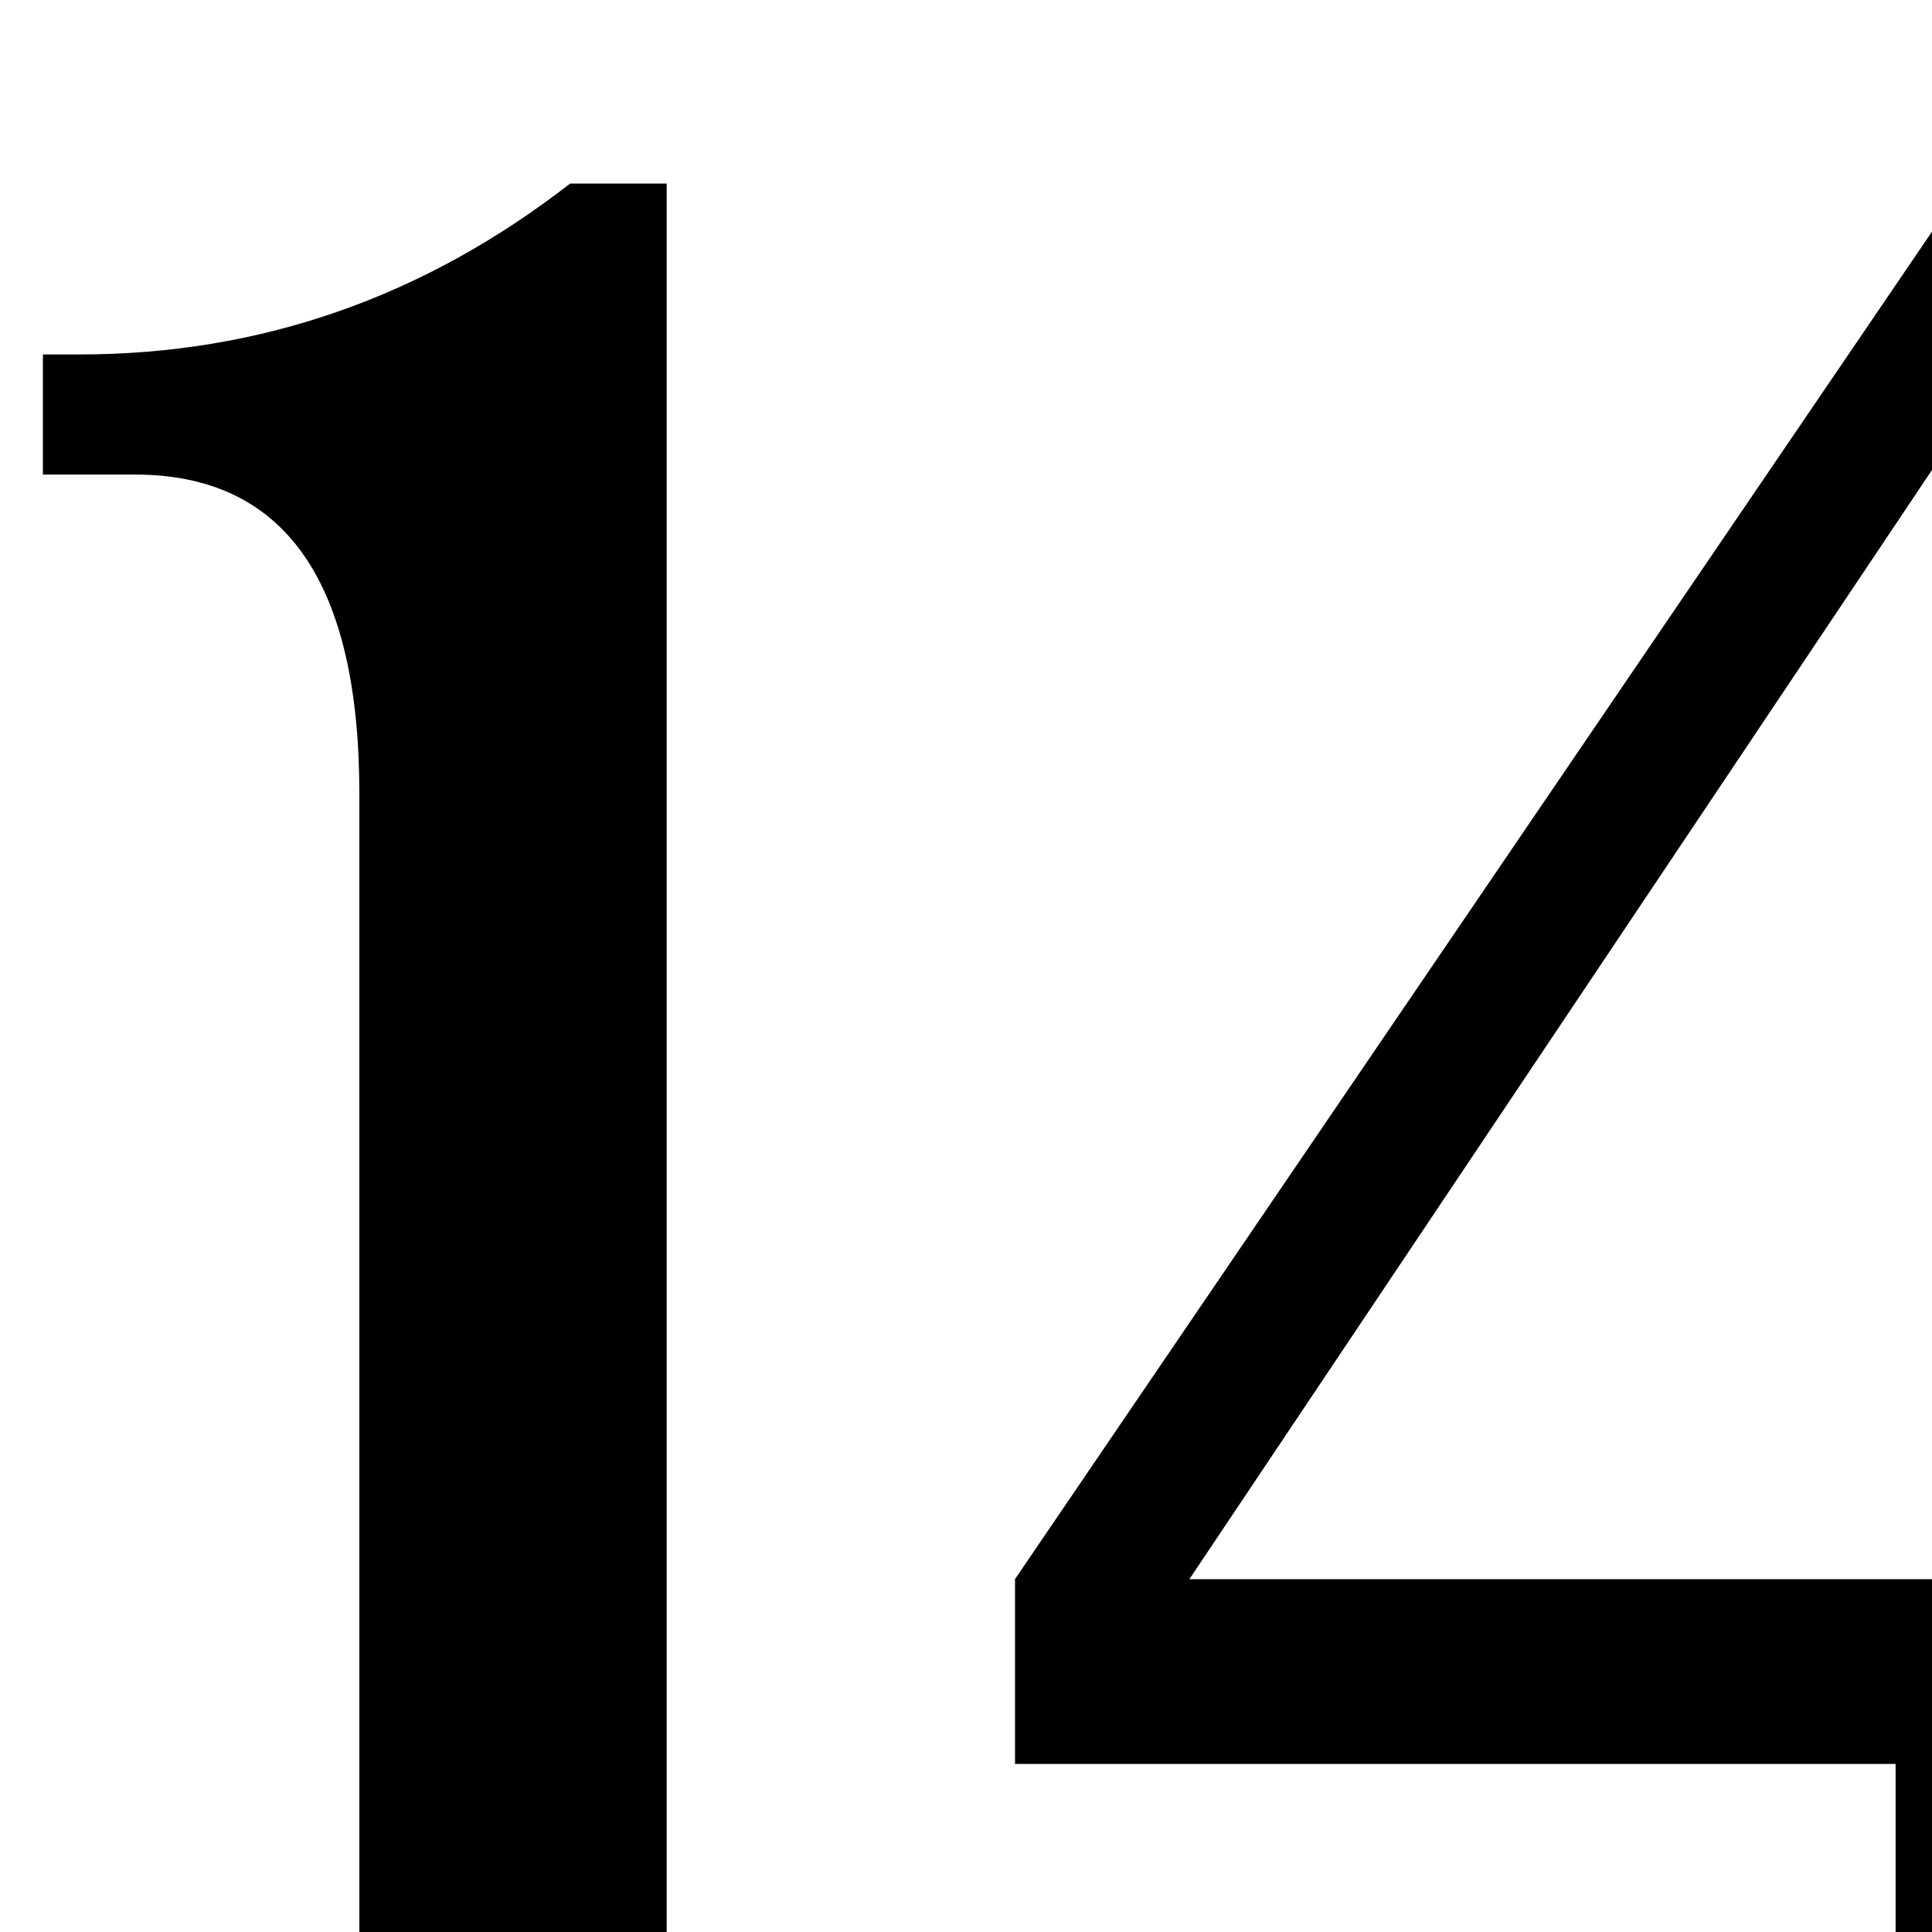
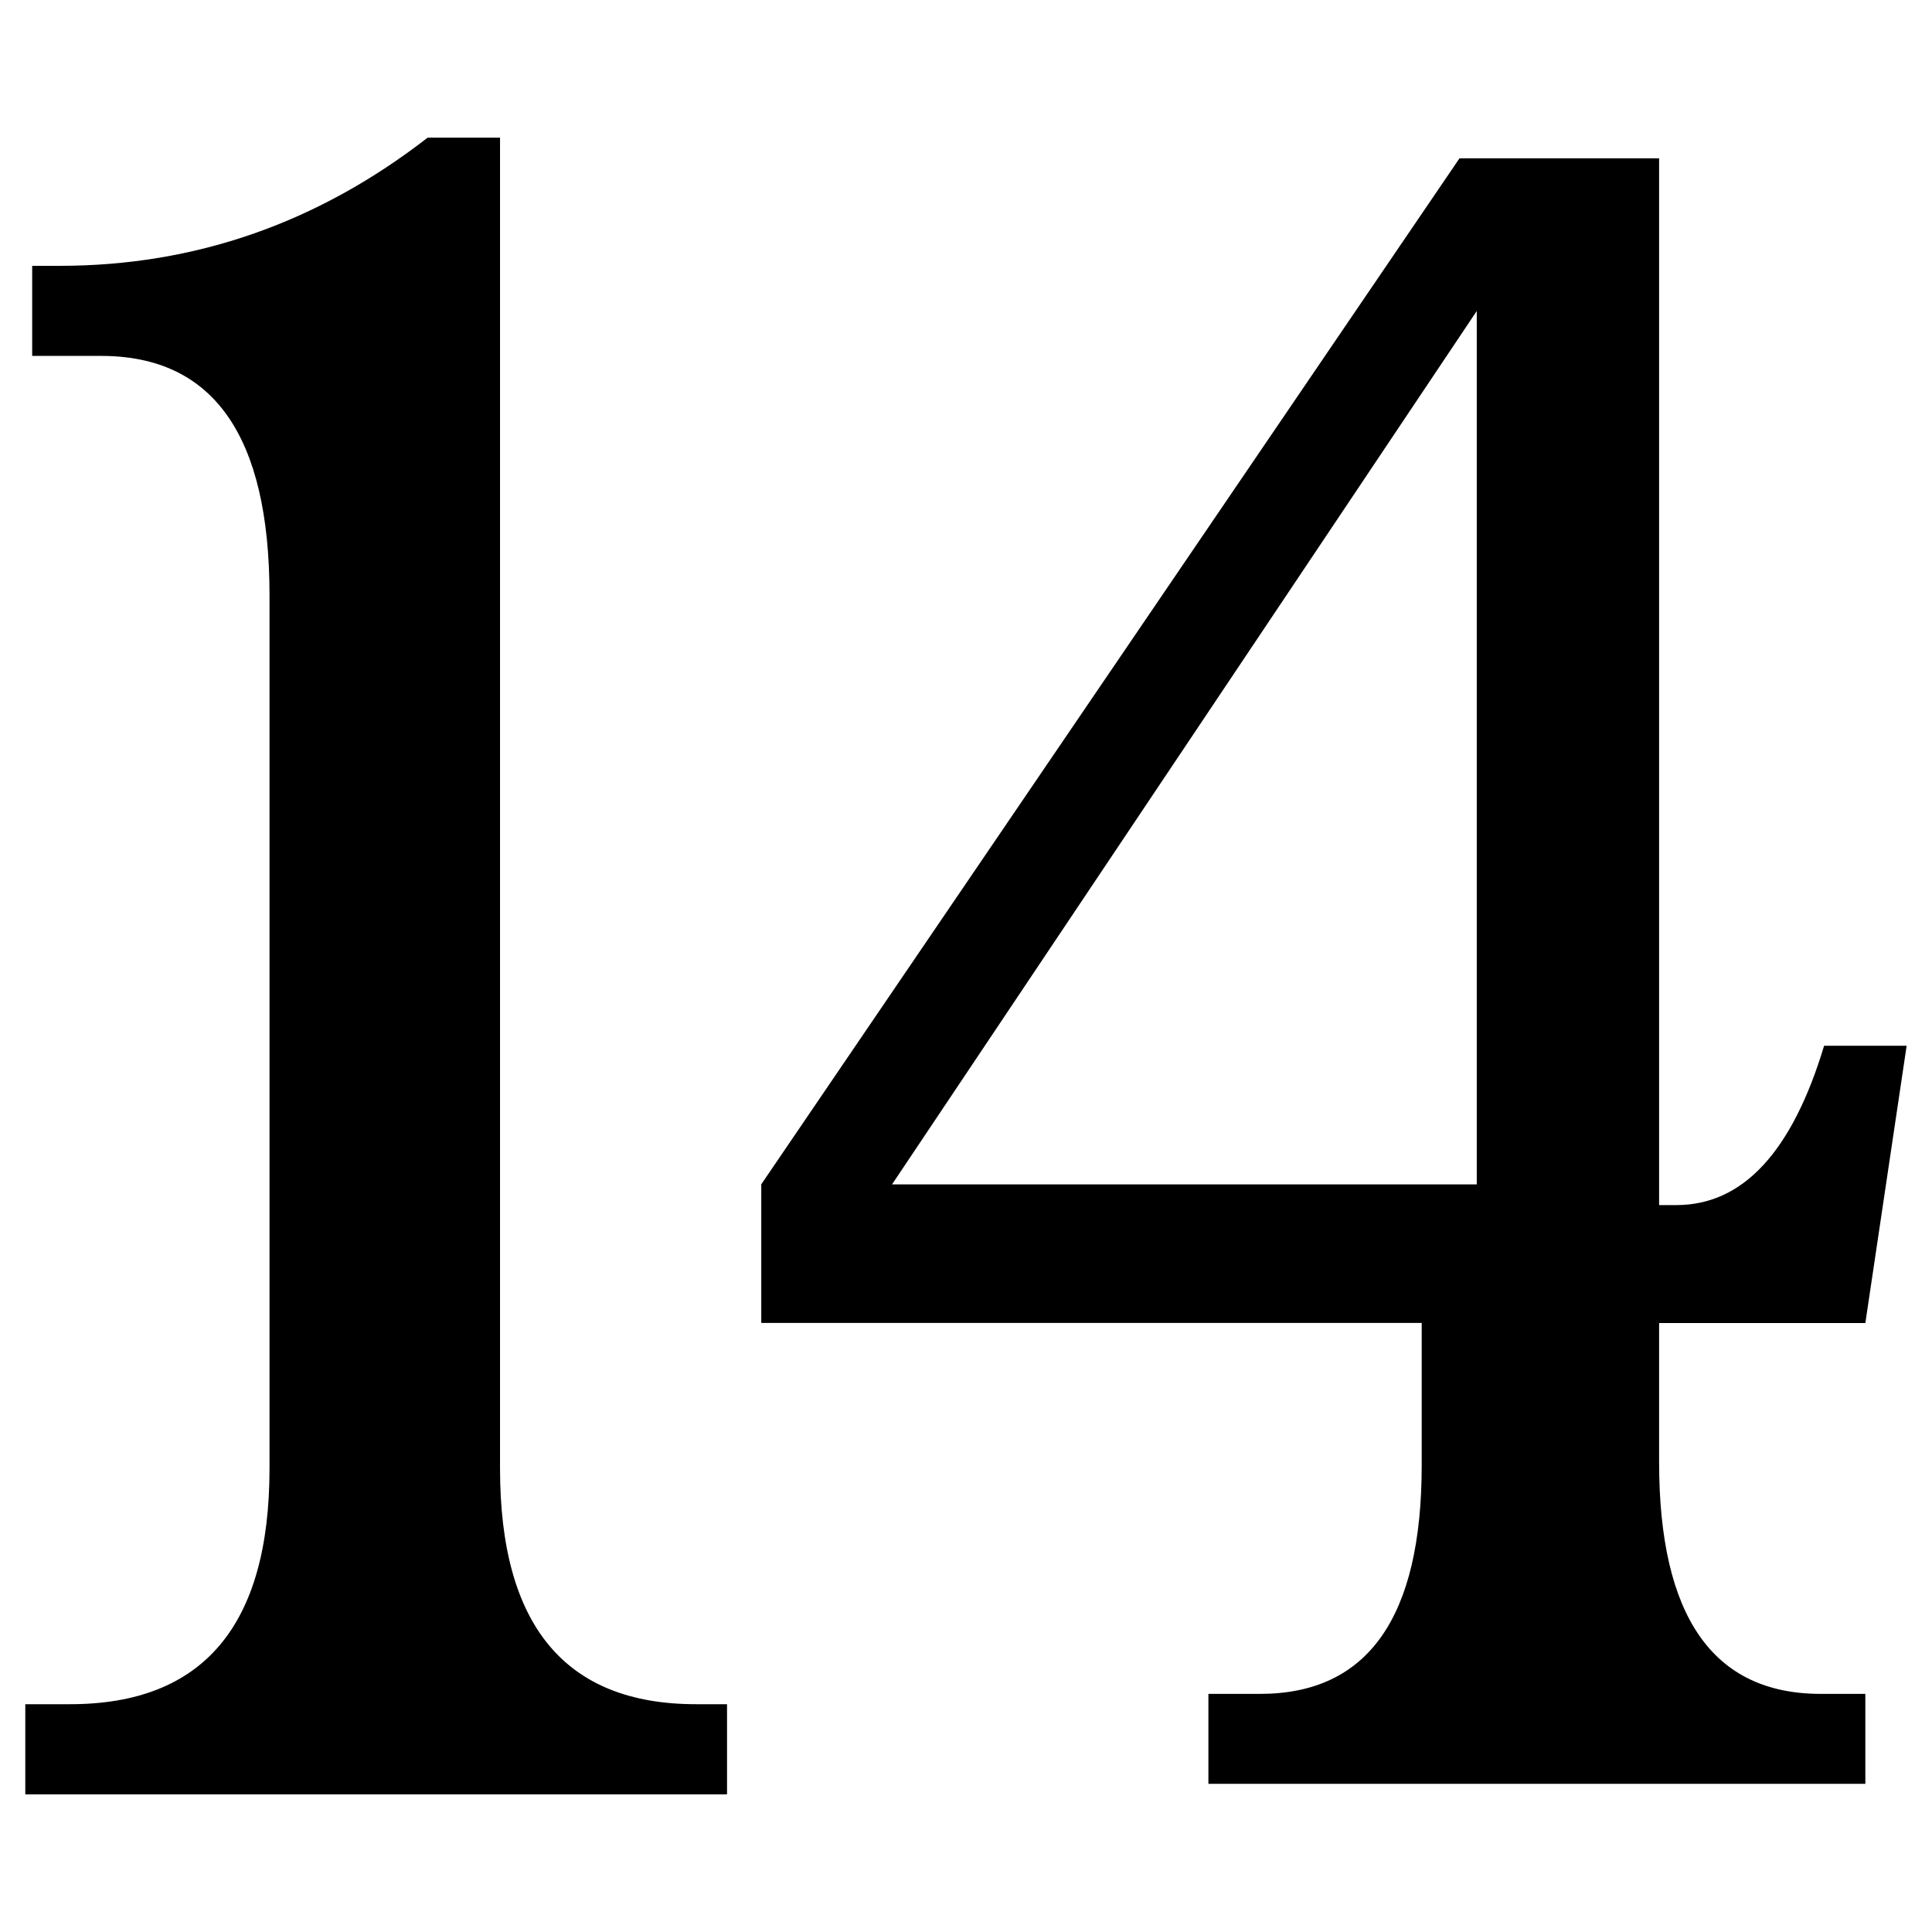
- <svg xmlns="http://www.w3.org/2000/svg" width="100%" height="100%" viewBox="0 0 24 24">
+ <svg xmlns="http://www.w3.org/2000/svg" width="100%" height="100%" viewBox="0 0 32 32">
  <path fill="currentColor" d="M8.282 2.279v22.045q0 3.903 3.245 3.903h.515v1.493H.419v-1.493h.742q3.303 0 3.303-3.903V9.857q-.001-3.963-2.791-3.962H.533V4.403h.456q3.36 0 6.094-2.123h1.2zM27.48 21.913v2.296q-.002 3.847 2.677 3.847h.739v1.49H20.015v-1.49h.855q2.678 0 2.678-3.789v-2.355H12.609v-2.296L24.174 2.622h3.306V19.96h.285q1.652.001 2.448-2.639h1.367l-.684 4.593h-3.417zm-3.02-2.296V5.151l-9.685 14.466z" />
</svg>
